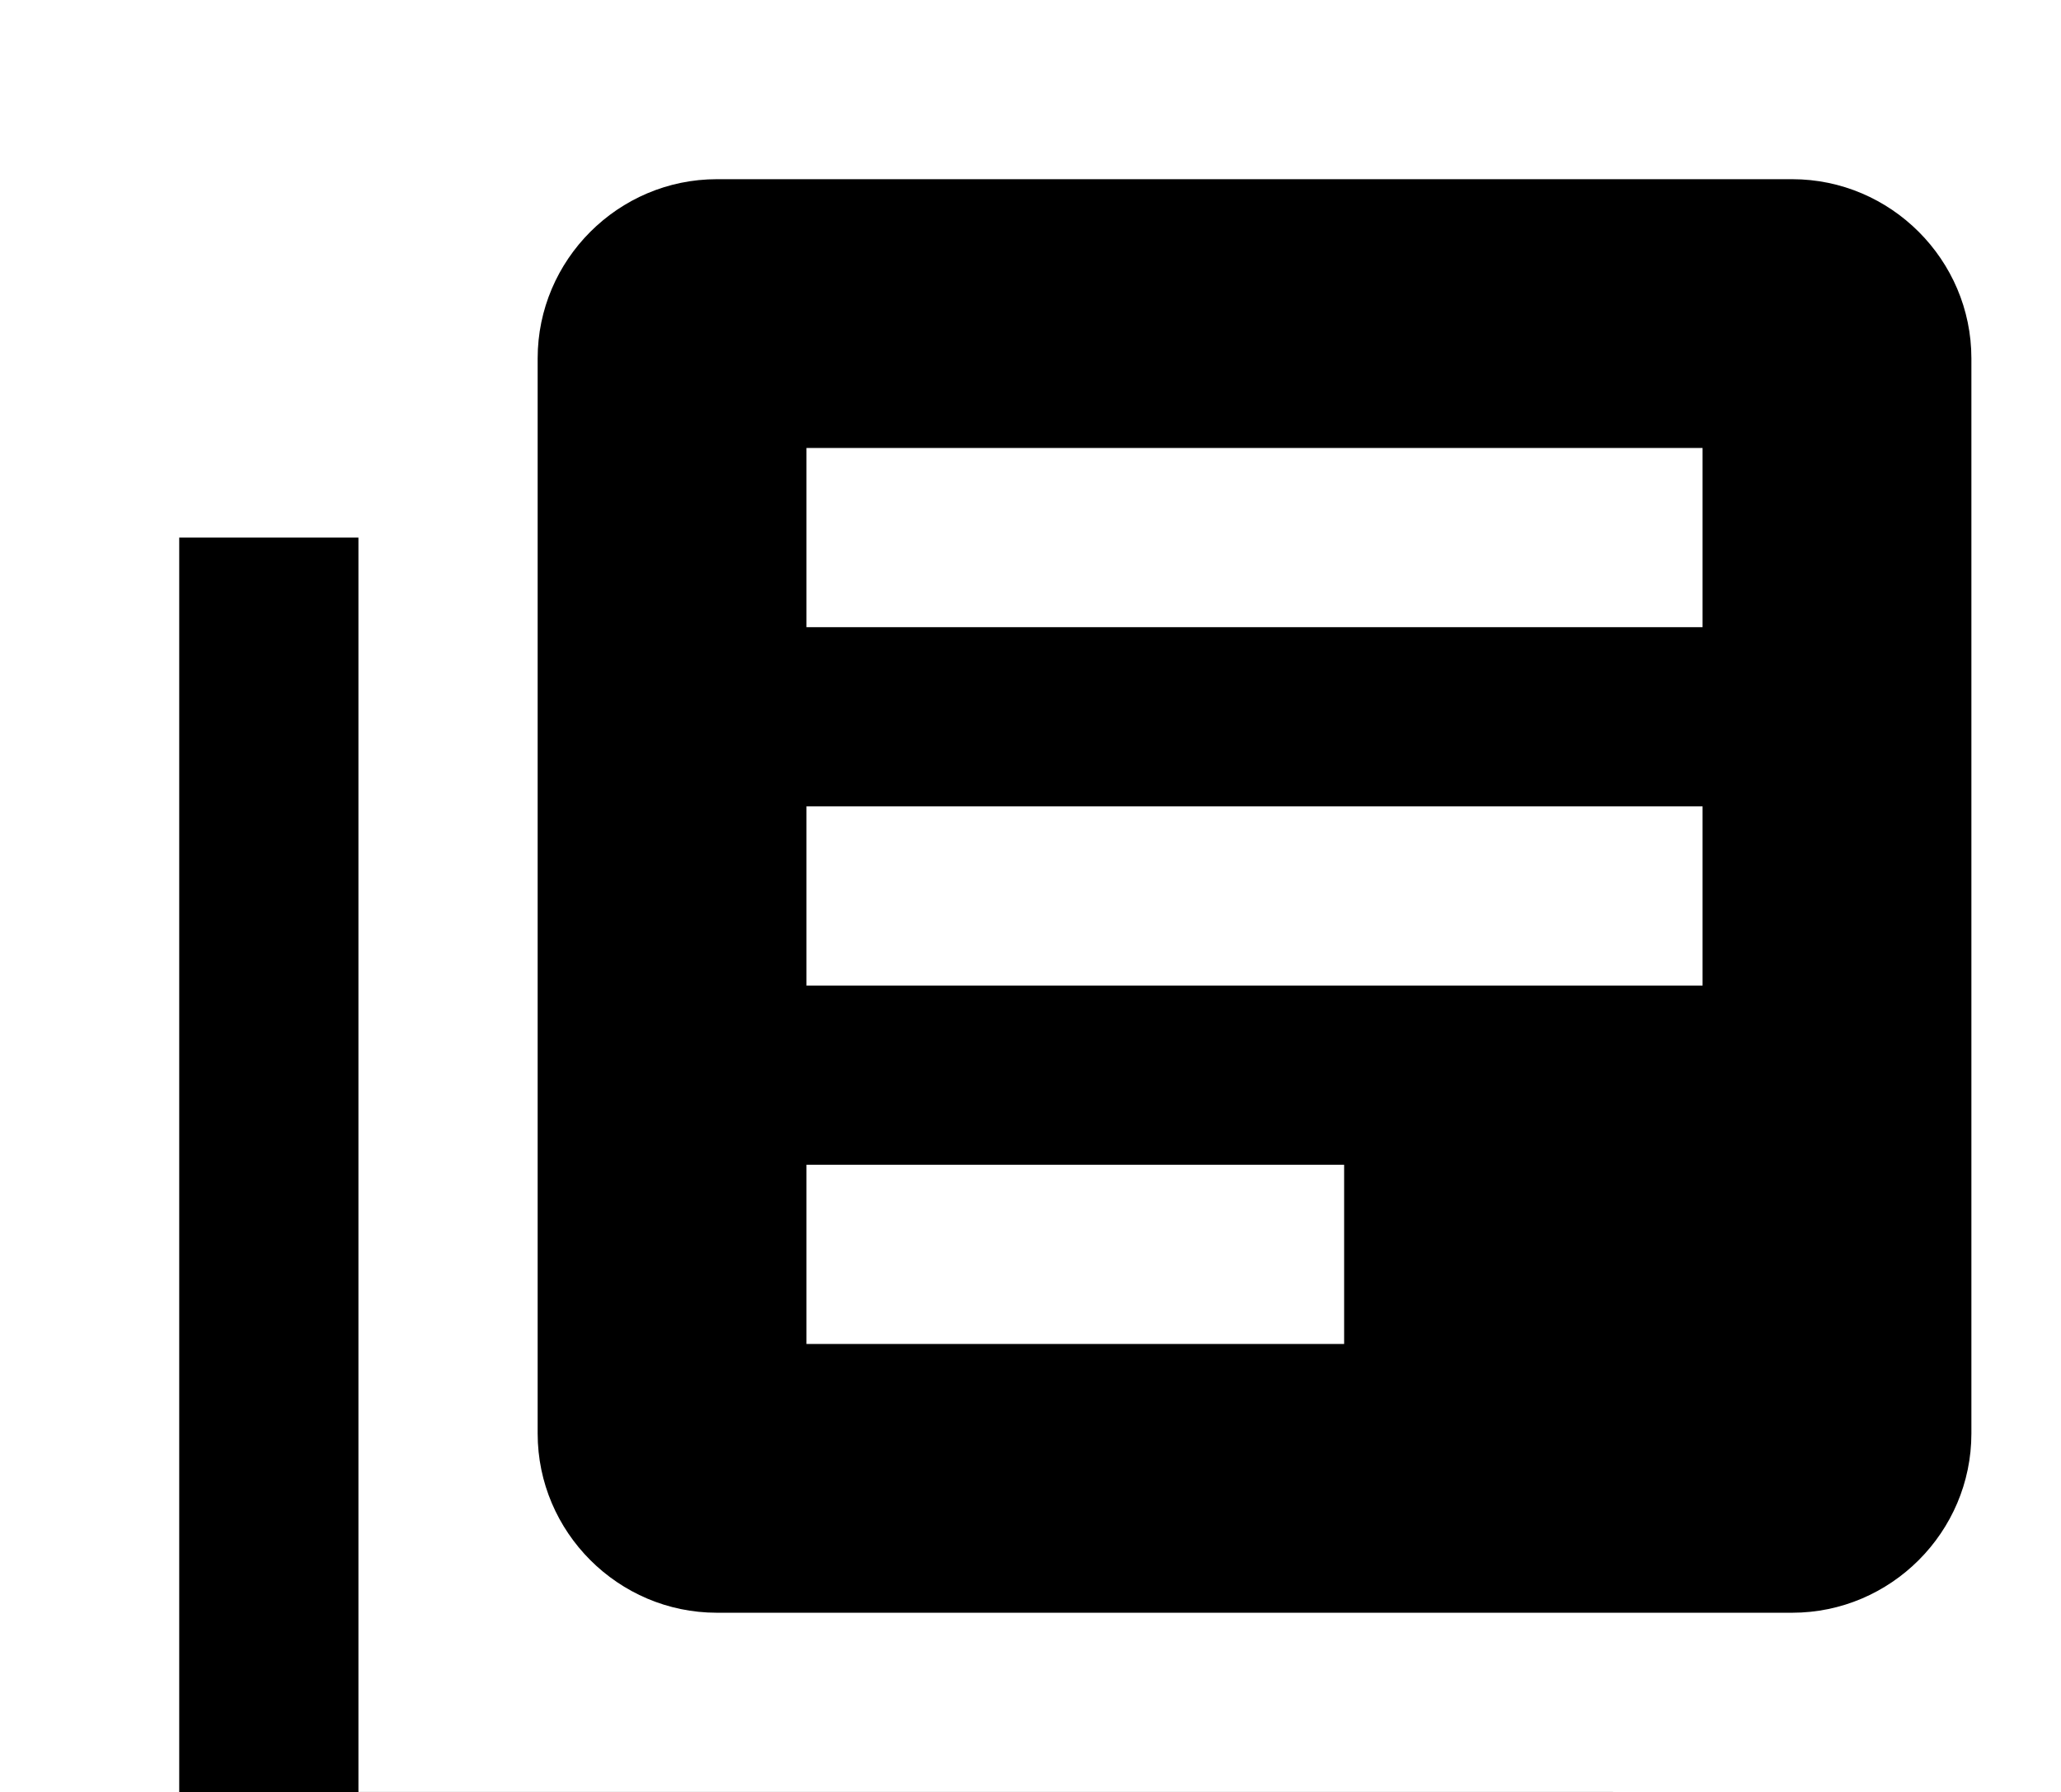
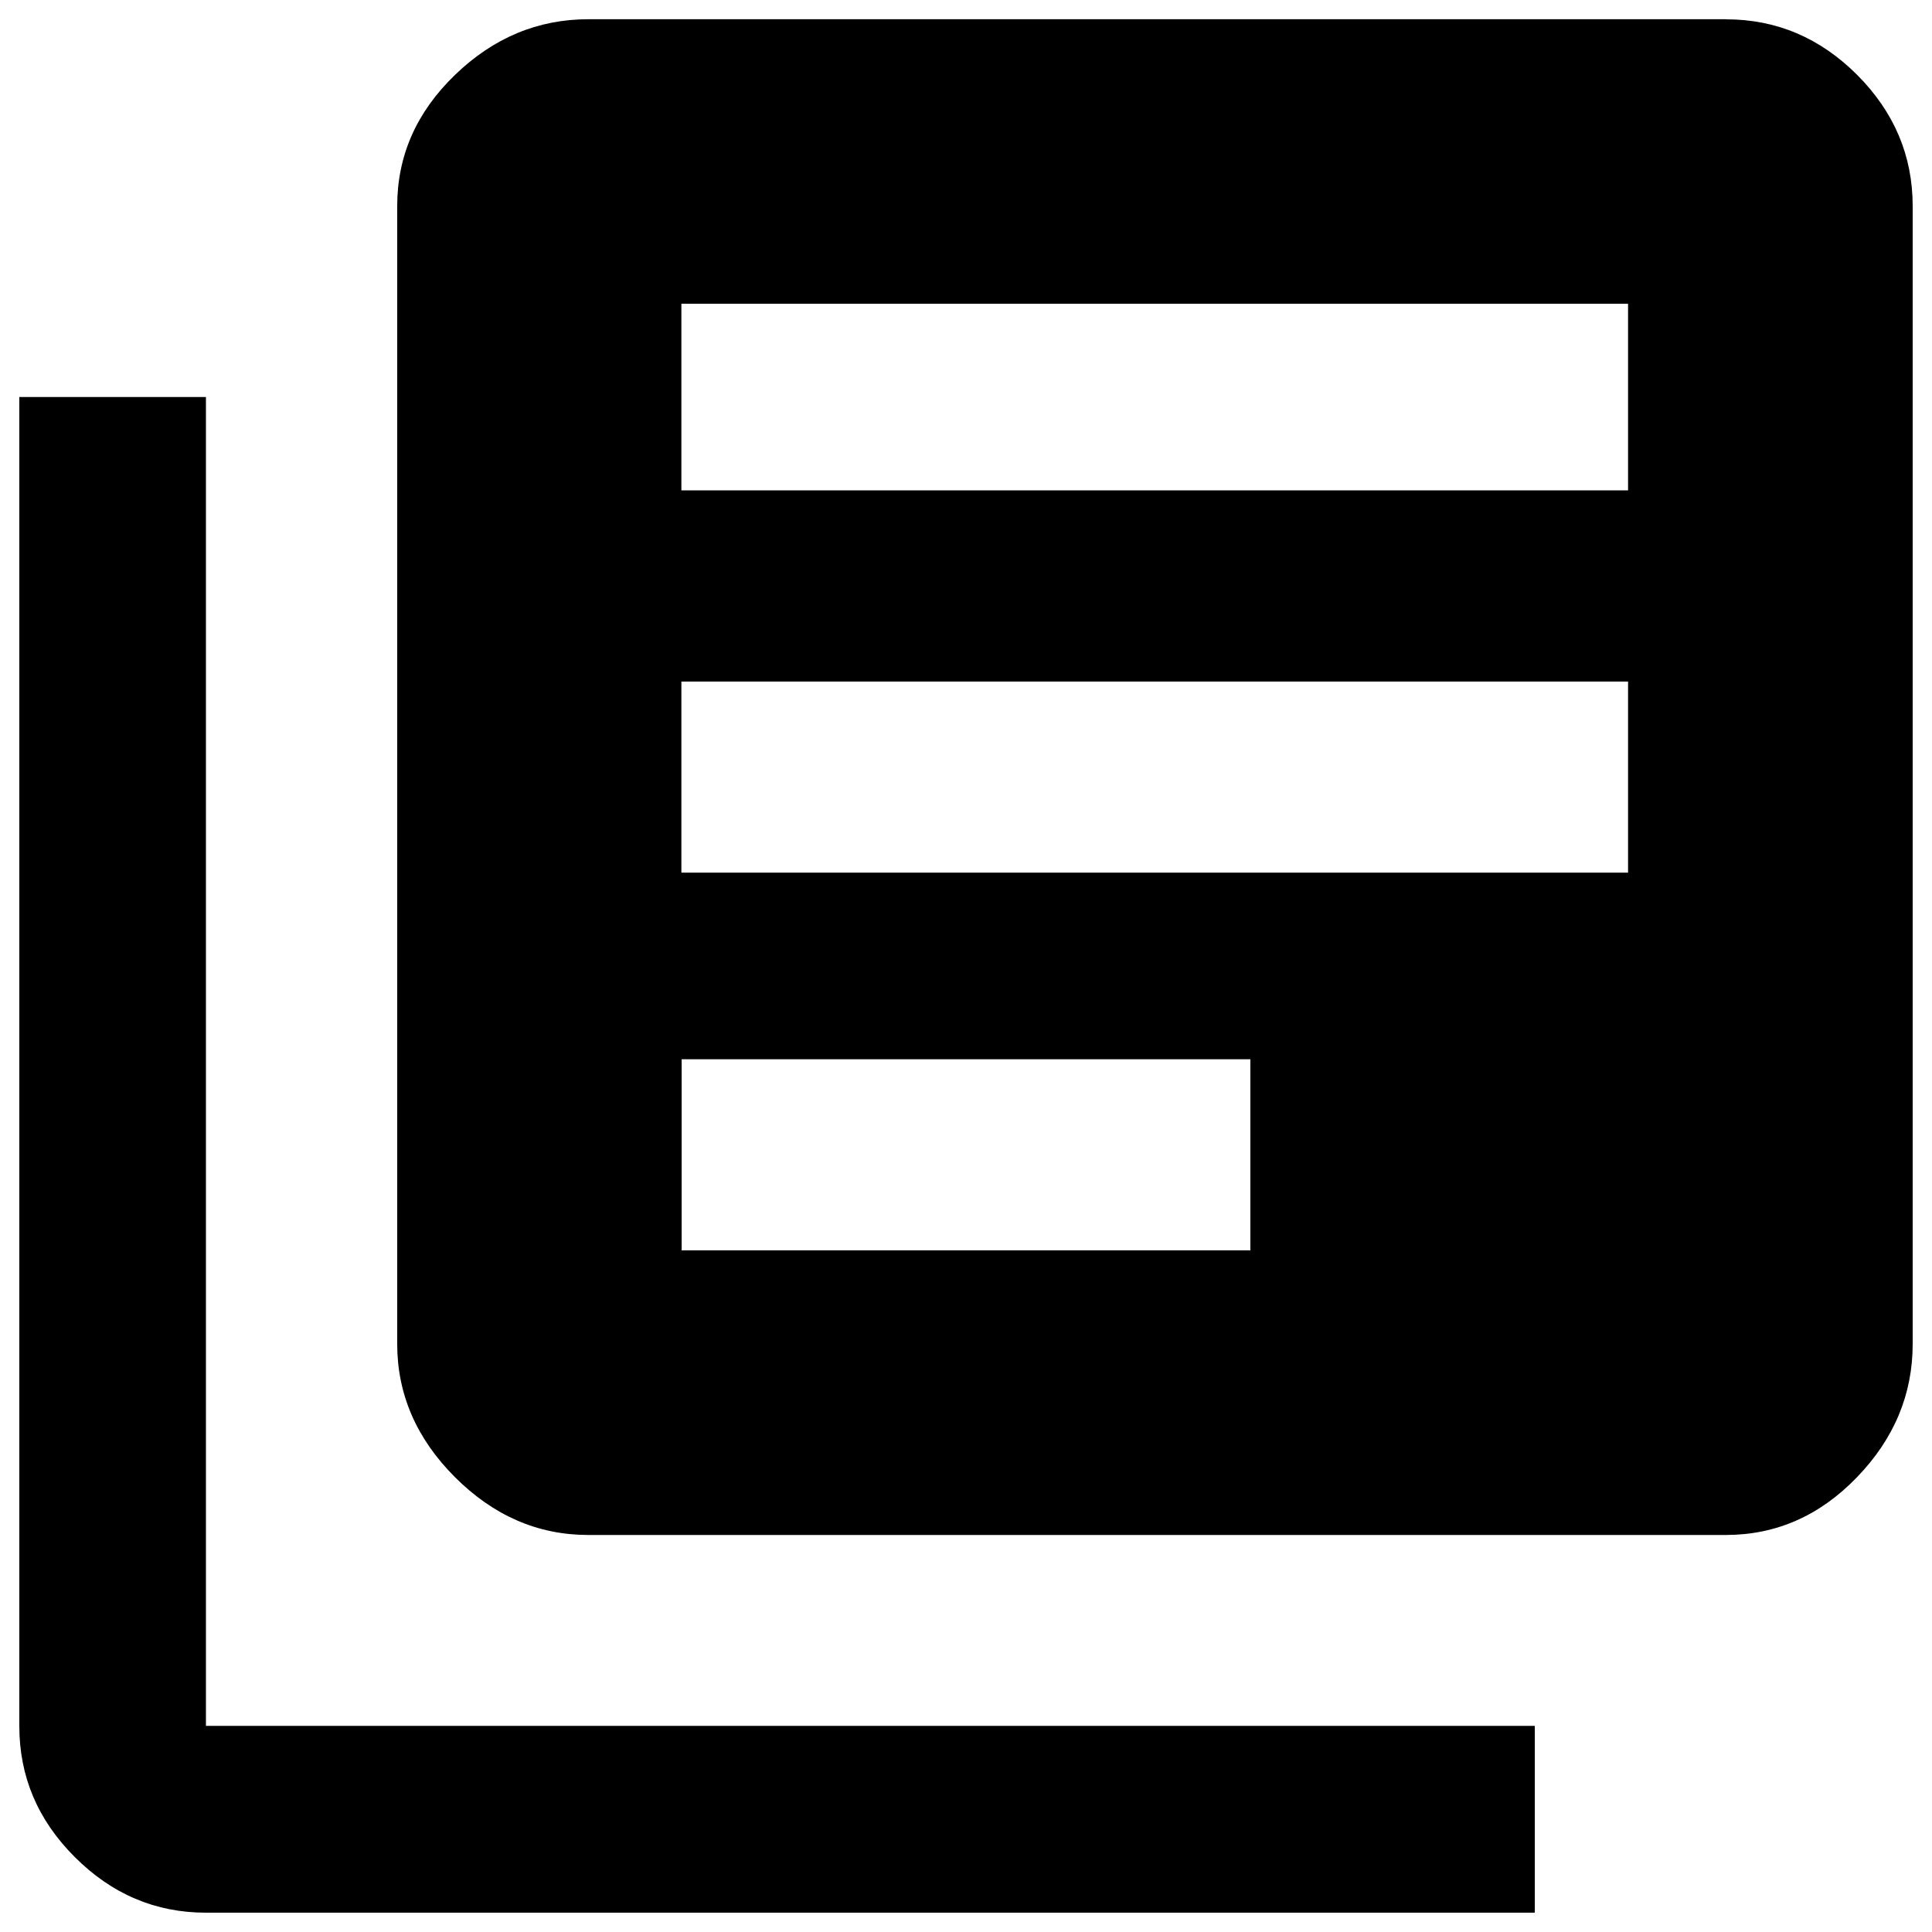
- <svg xmlns="http://www.w3.org/2000/svg" height="20px" viewBox="0 0 23 20" width="23px" fill="#000000">
-   <path d="M0 0h24v24H0z" fill="none" />
-   <path d="M4 6H2v14c0 1.1.9 2 2 2h14v-2H4V6zm16-4H8c-1.1 0-2 .9-2 2v12c0 1.1.9 2 2 2h12c1.1 0 2-.9 2-2V4c0-1.1-.9-2-2-2zm-1 9H9V9h10v2zm-4 4H9v-2h6v2zm4-8H9V5h10v2z" />
+ <svg xmlns="http://www.w3.org/2000/svg" version="1.1" x="0px" y="0px" viewBox="0 0 22 22" enable-background="new 0 0 1000 1000" xml:space="preserve" width="22" height="22">
+   <g>
+     <path d="M18.539 5.584v-2.125h-10.78v2.125H18.539zM14.238 14.238v-2.176H7.762v2.176H14.238zM18.539 9.937v-2.176h-10.78v2.176H18.539zM19.655 0.22c0.574 0 1.071 0.211 1.494 0.634C21.569 1.276 21.78 1.773 21.78 2.347v12.956c0 0.574 -0.211 1.08 -0.634 1.518c-0.422 0.438 -0.92 0.658 -1.494 0.658H6.699c-0.574 0 -1.08 -0.22 -1.518 -0.658c-0.438 -0.438 -0.658 -0.944 -0.658 -1.518V2.347c0 -0.574 0.22 -1.071 0.658 -1.494s0.944 -0.634 1.518 -0.634H19.655zM2.345 4.521v15.132h15.132V21.78H2.345c-0.574 0 -1.071 -0.211 -1.494 -0.634S0.22 20.227 0.22 19.655V4.521H2.345z" />
+   </g>
</svg>
